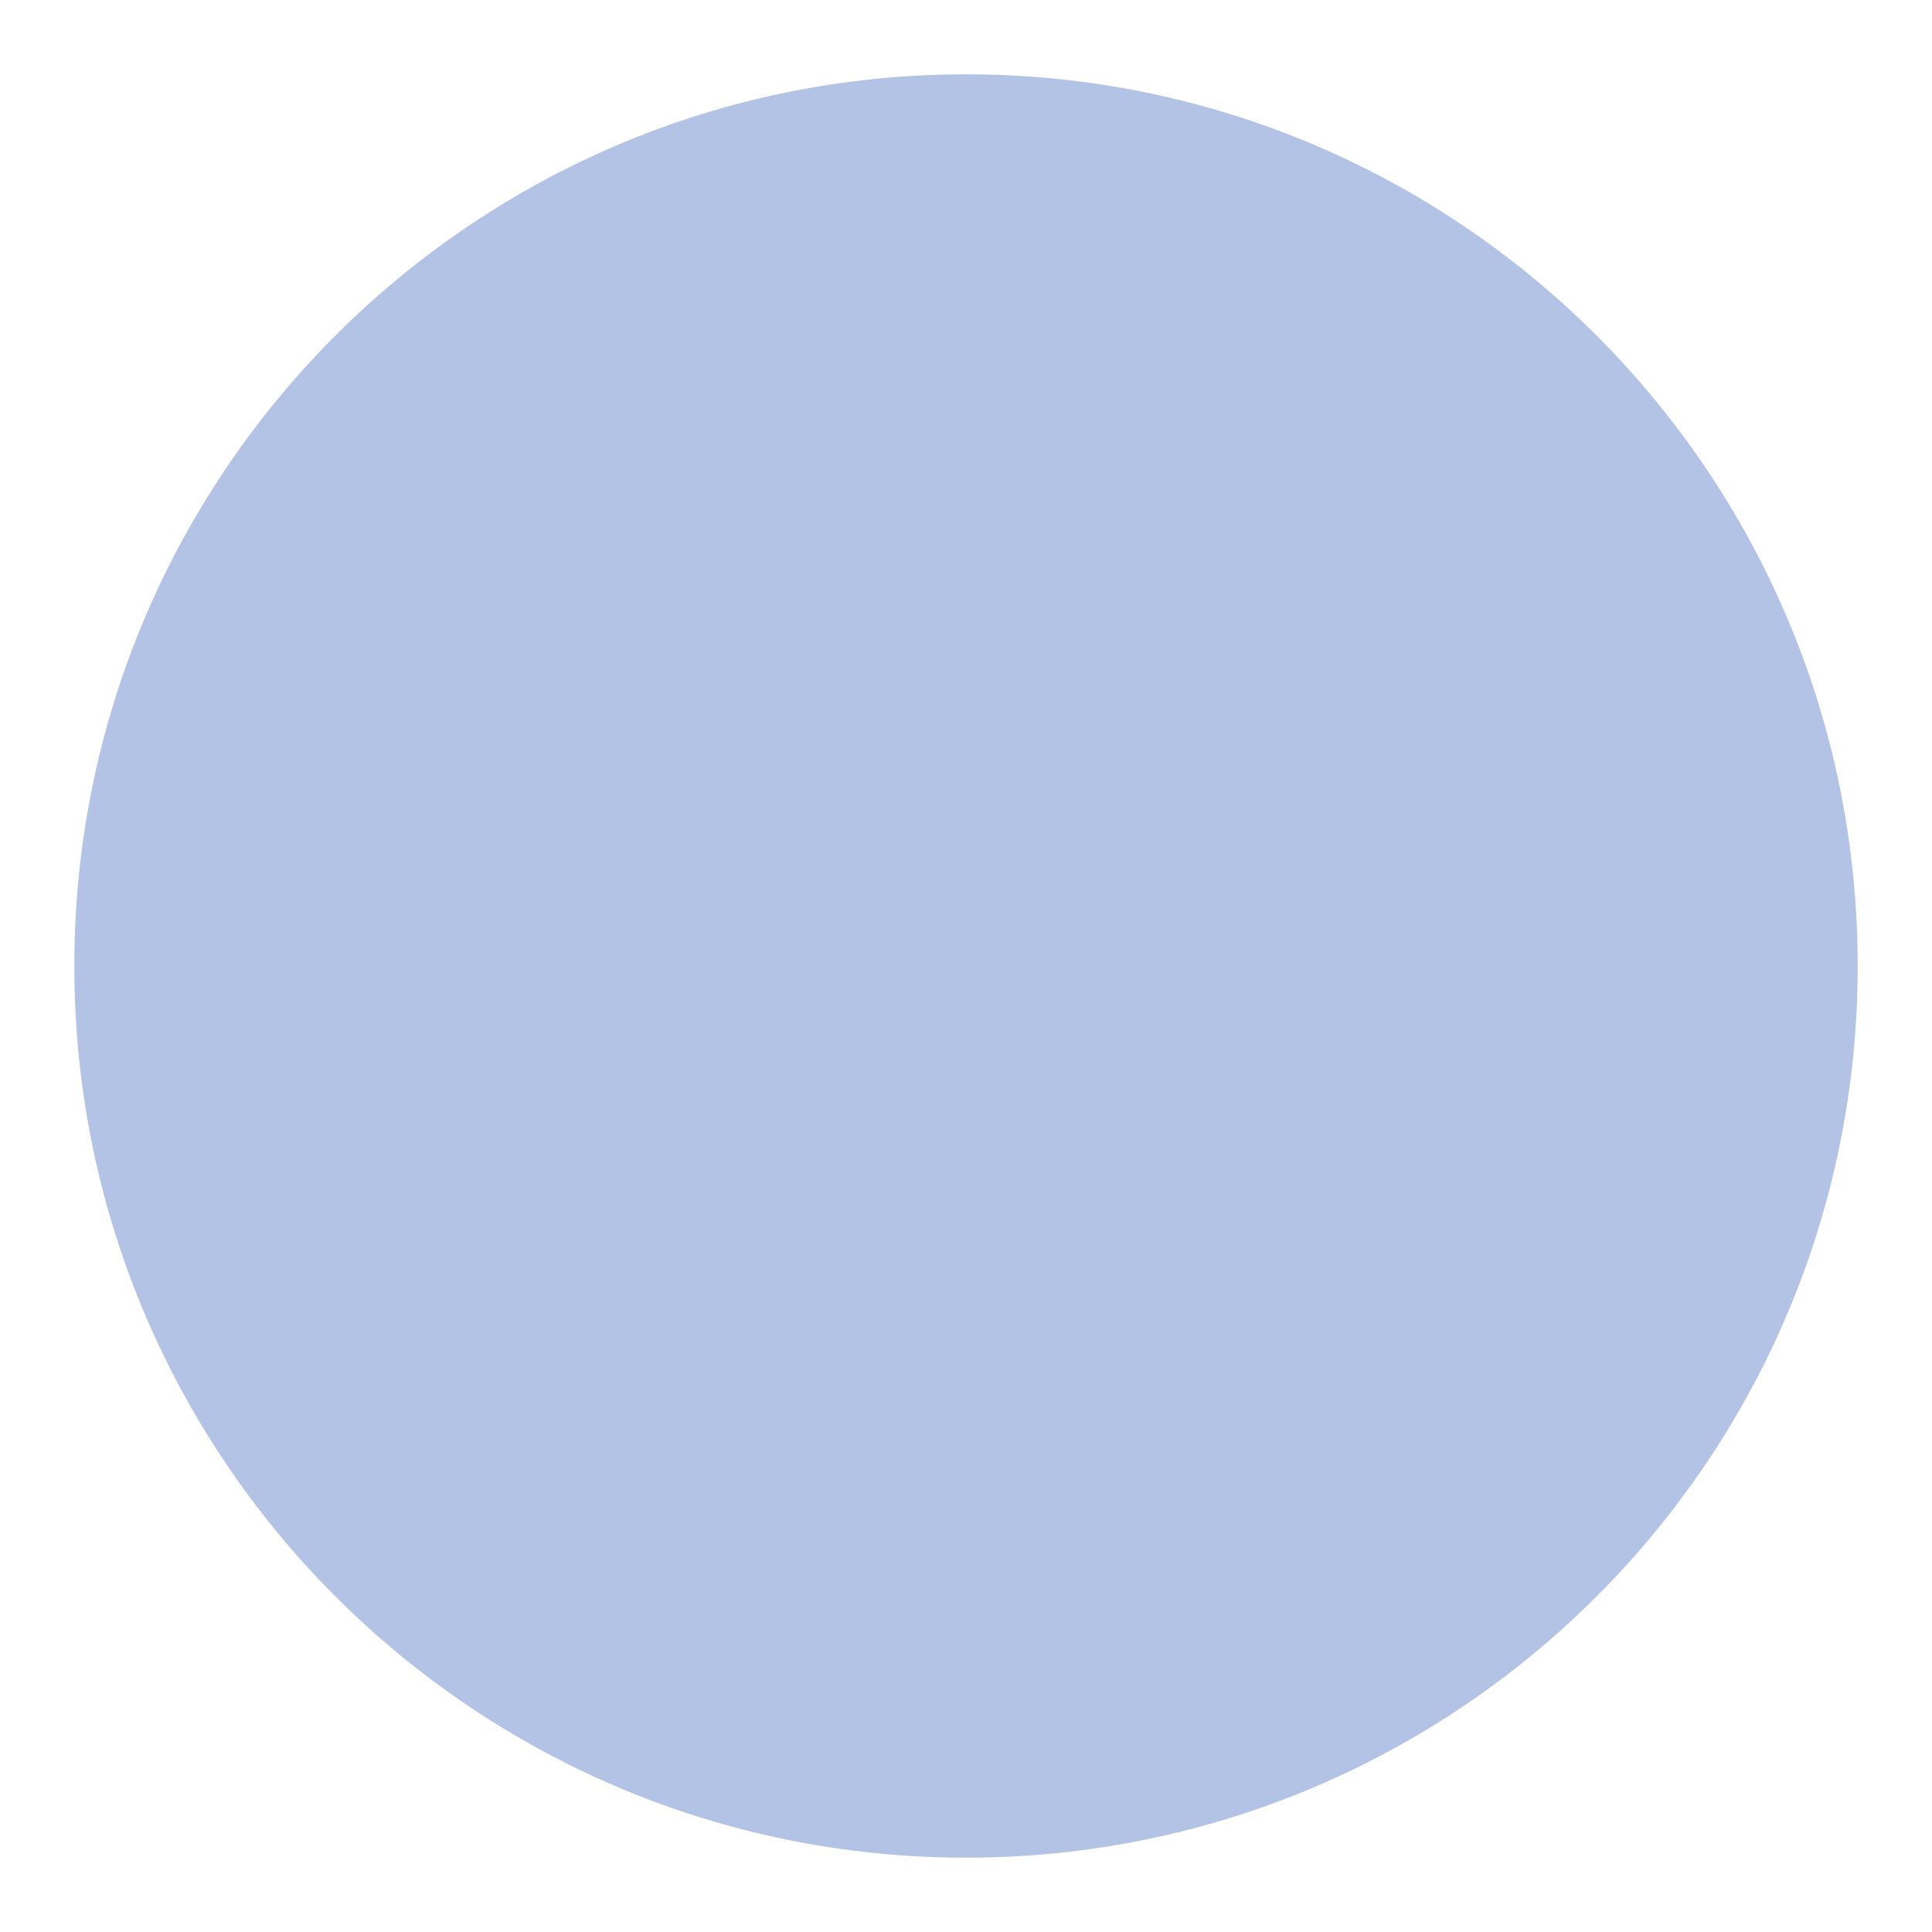
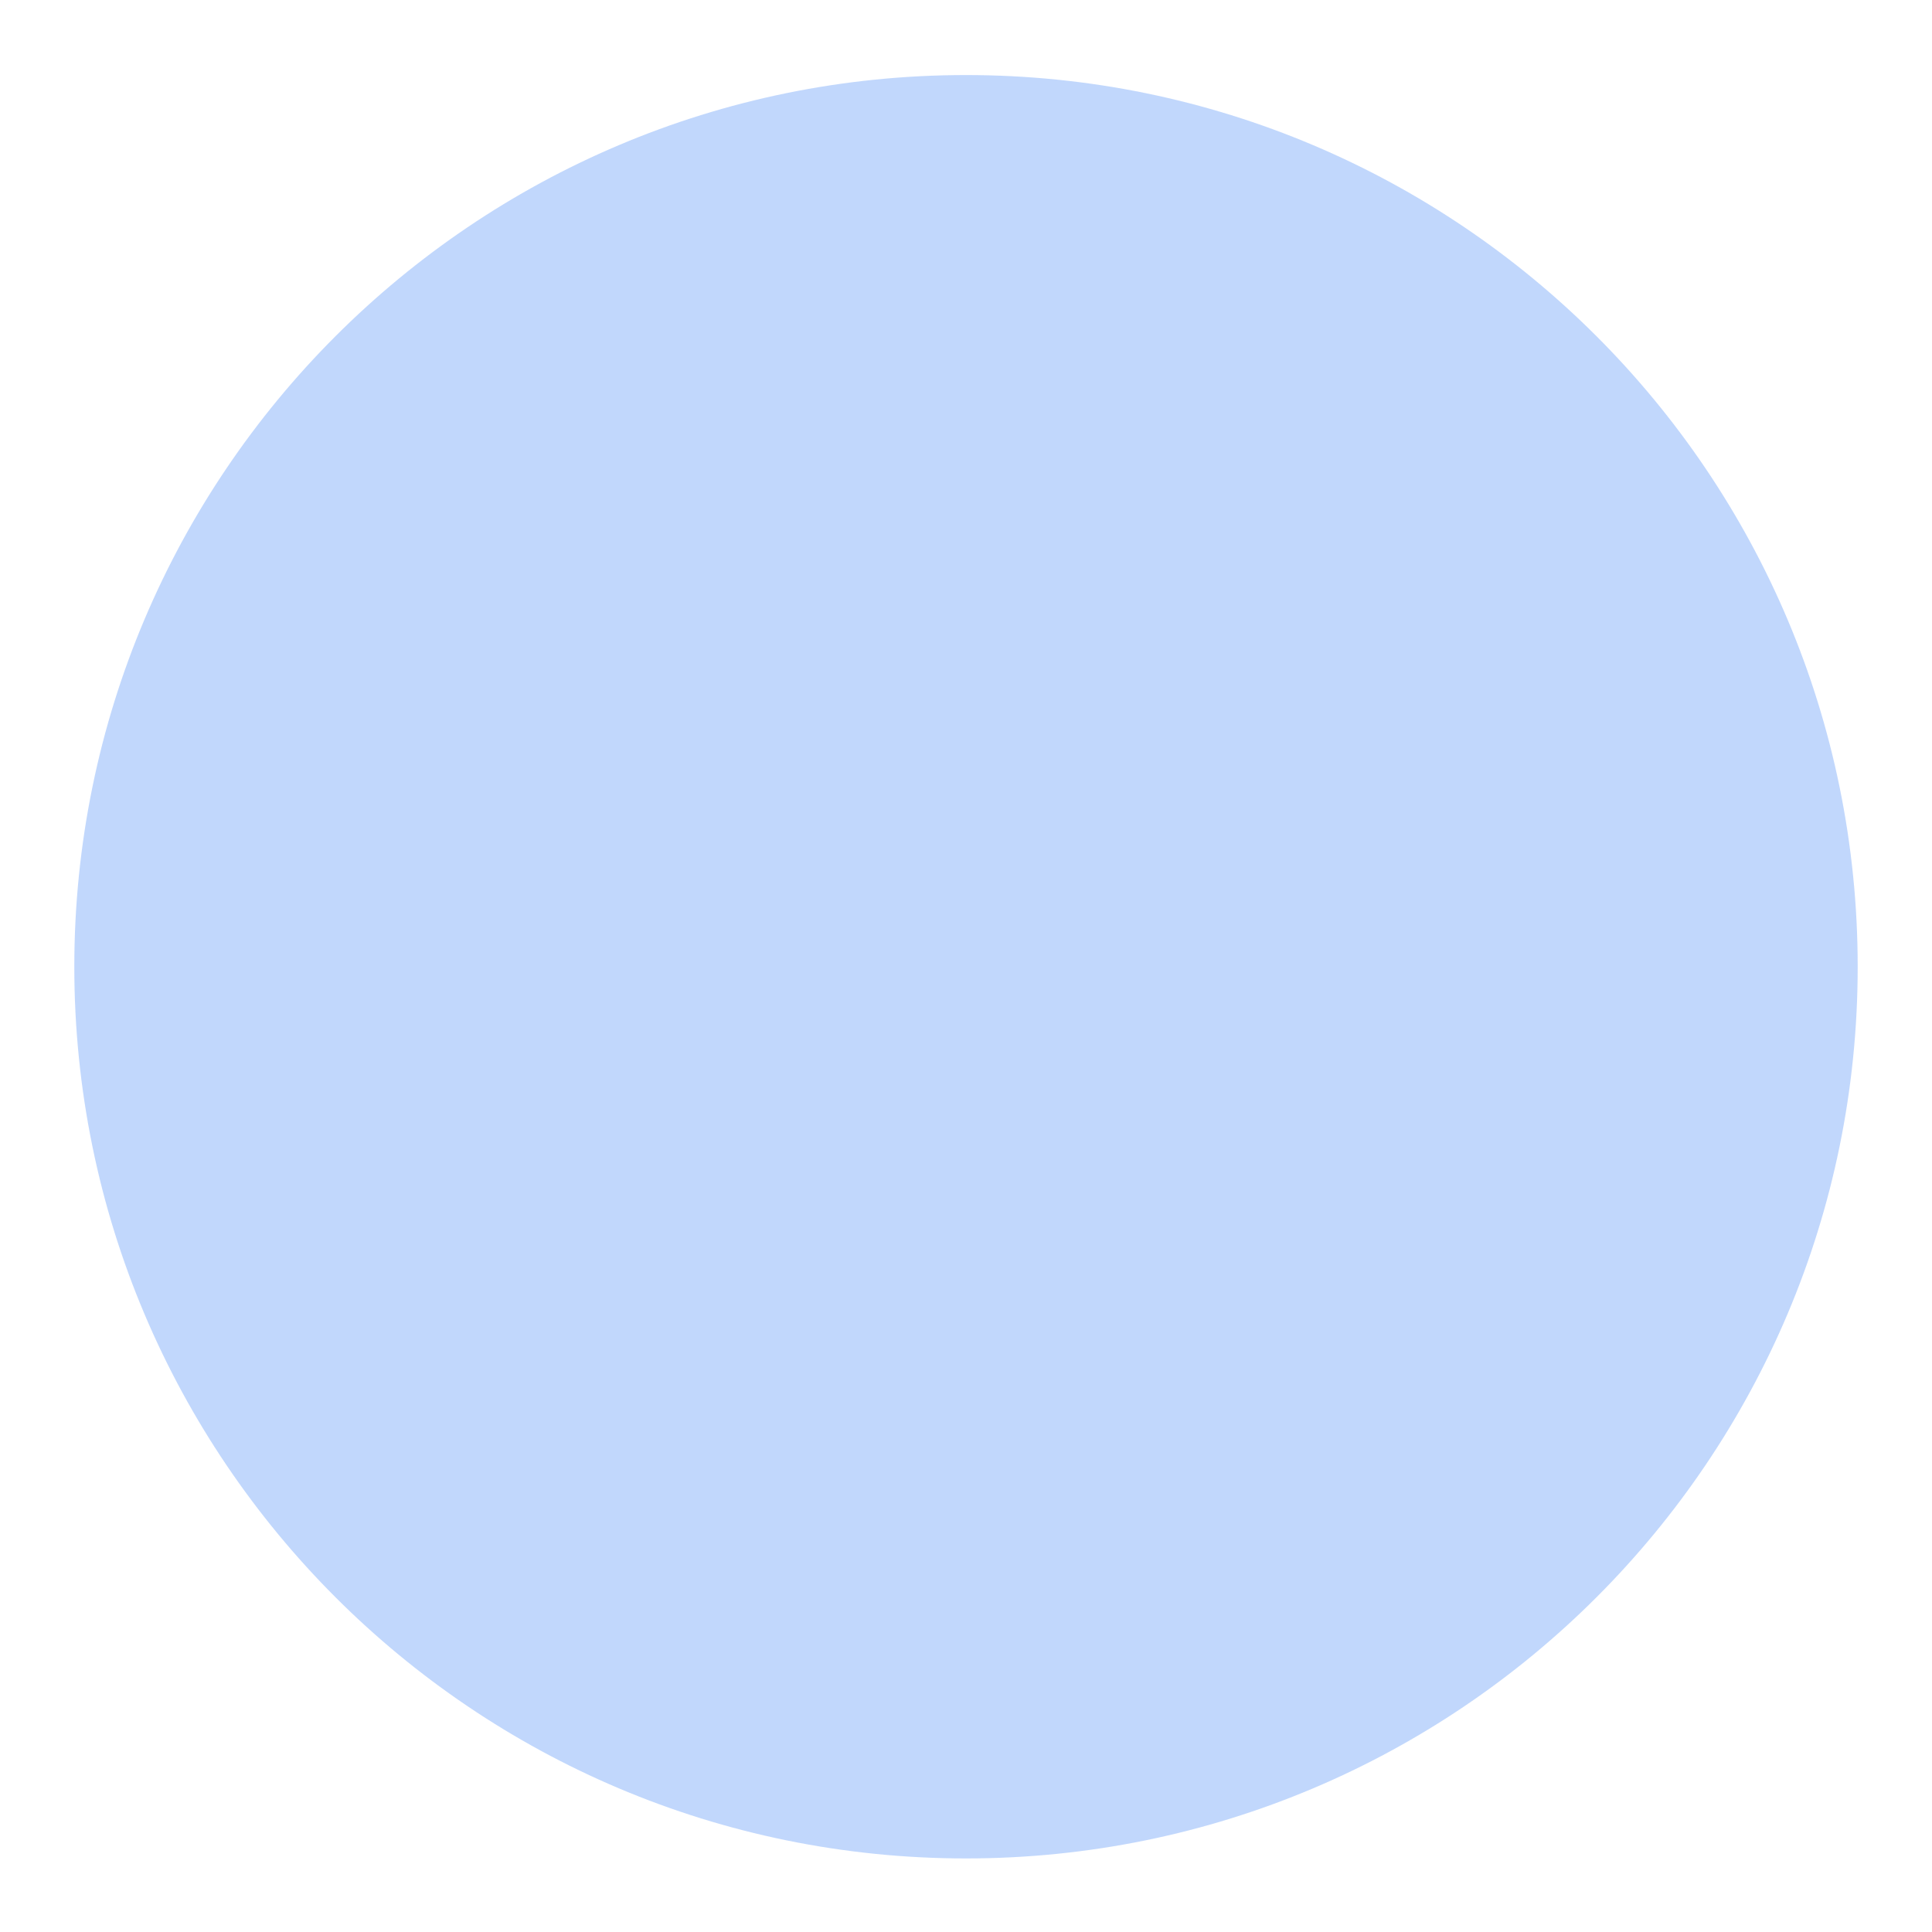
- <svg xmlns="http://www.w3.org/2000/svg" width="104" height="104" id="svg2" version="1.1">
-   <defs id="defs4" />
-   <g id="layer1" transform="translate(0,-948.3622)">
-     <circle style="opacity:0.5;fill:#6887cd;fill-opacity:1;stroke:none" id="corner-ripple" cx="52" cy="1000.362" r="48" />
+ <svg xmlns="http://www.w3.org/2000/svg" width="104" height="104" version="1.1">
+   <g transform="translate(0 -948.36)">
+     <circle id="corner-ripple" cx="52" cy="1000.4" r="48" fill="#0860f2" opacity=".25" />
  </g>
</svg>
